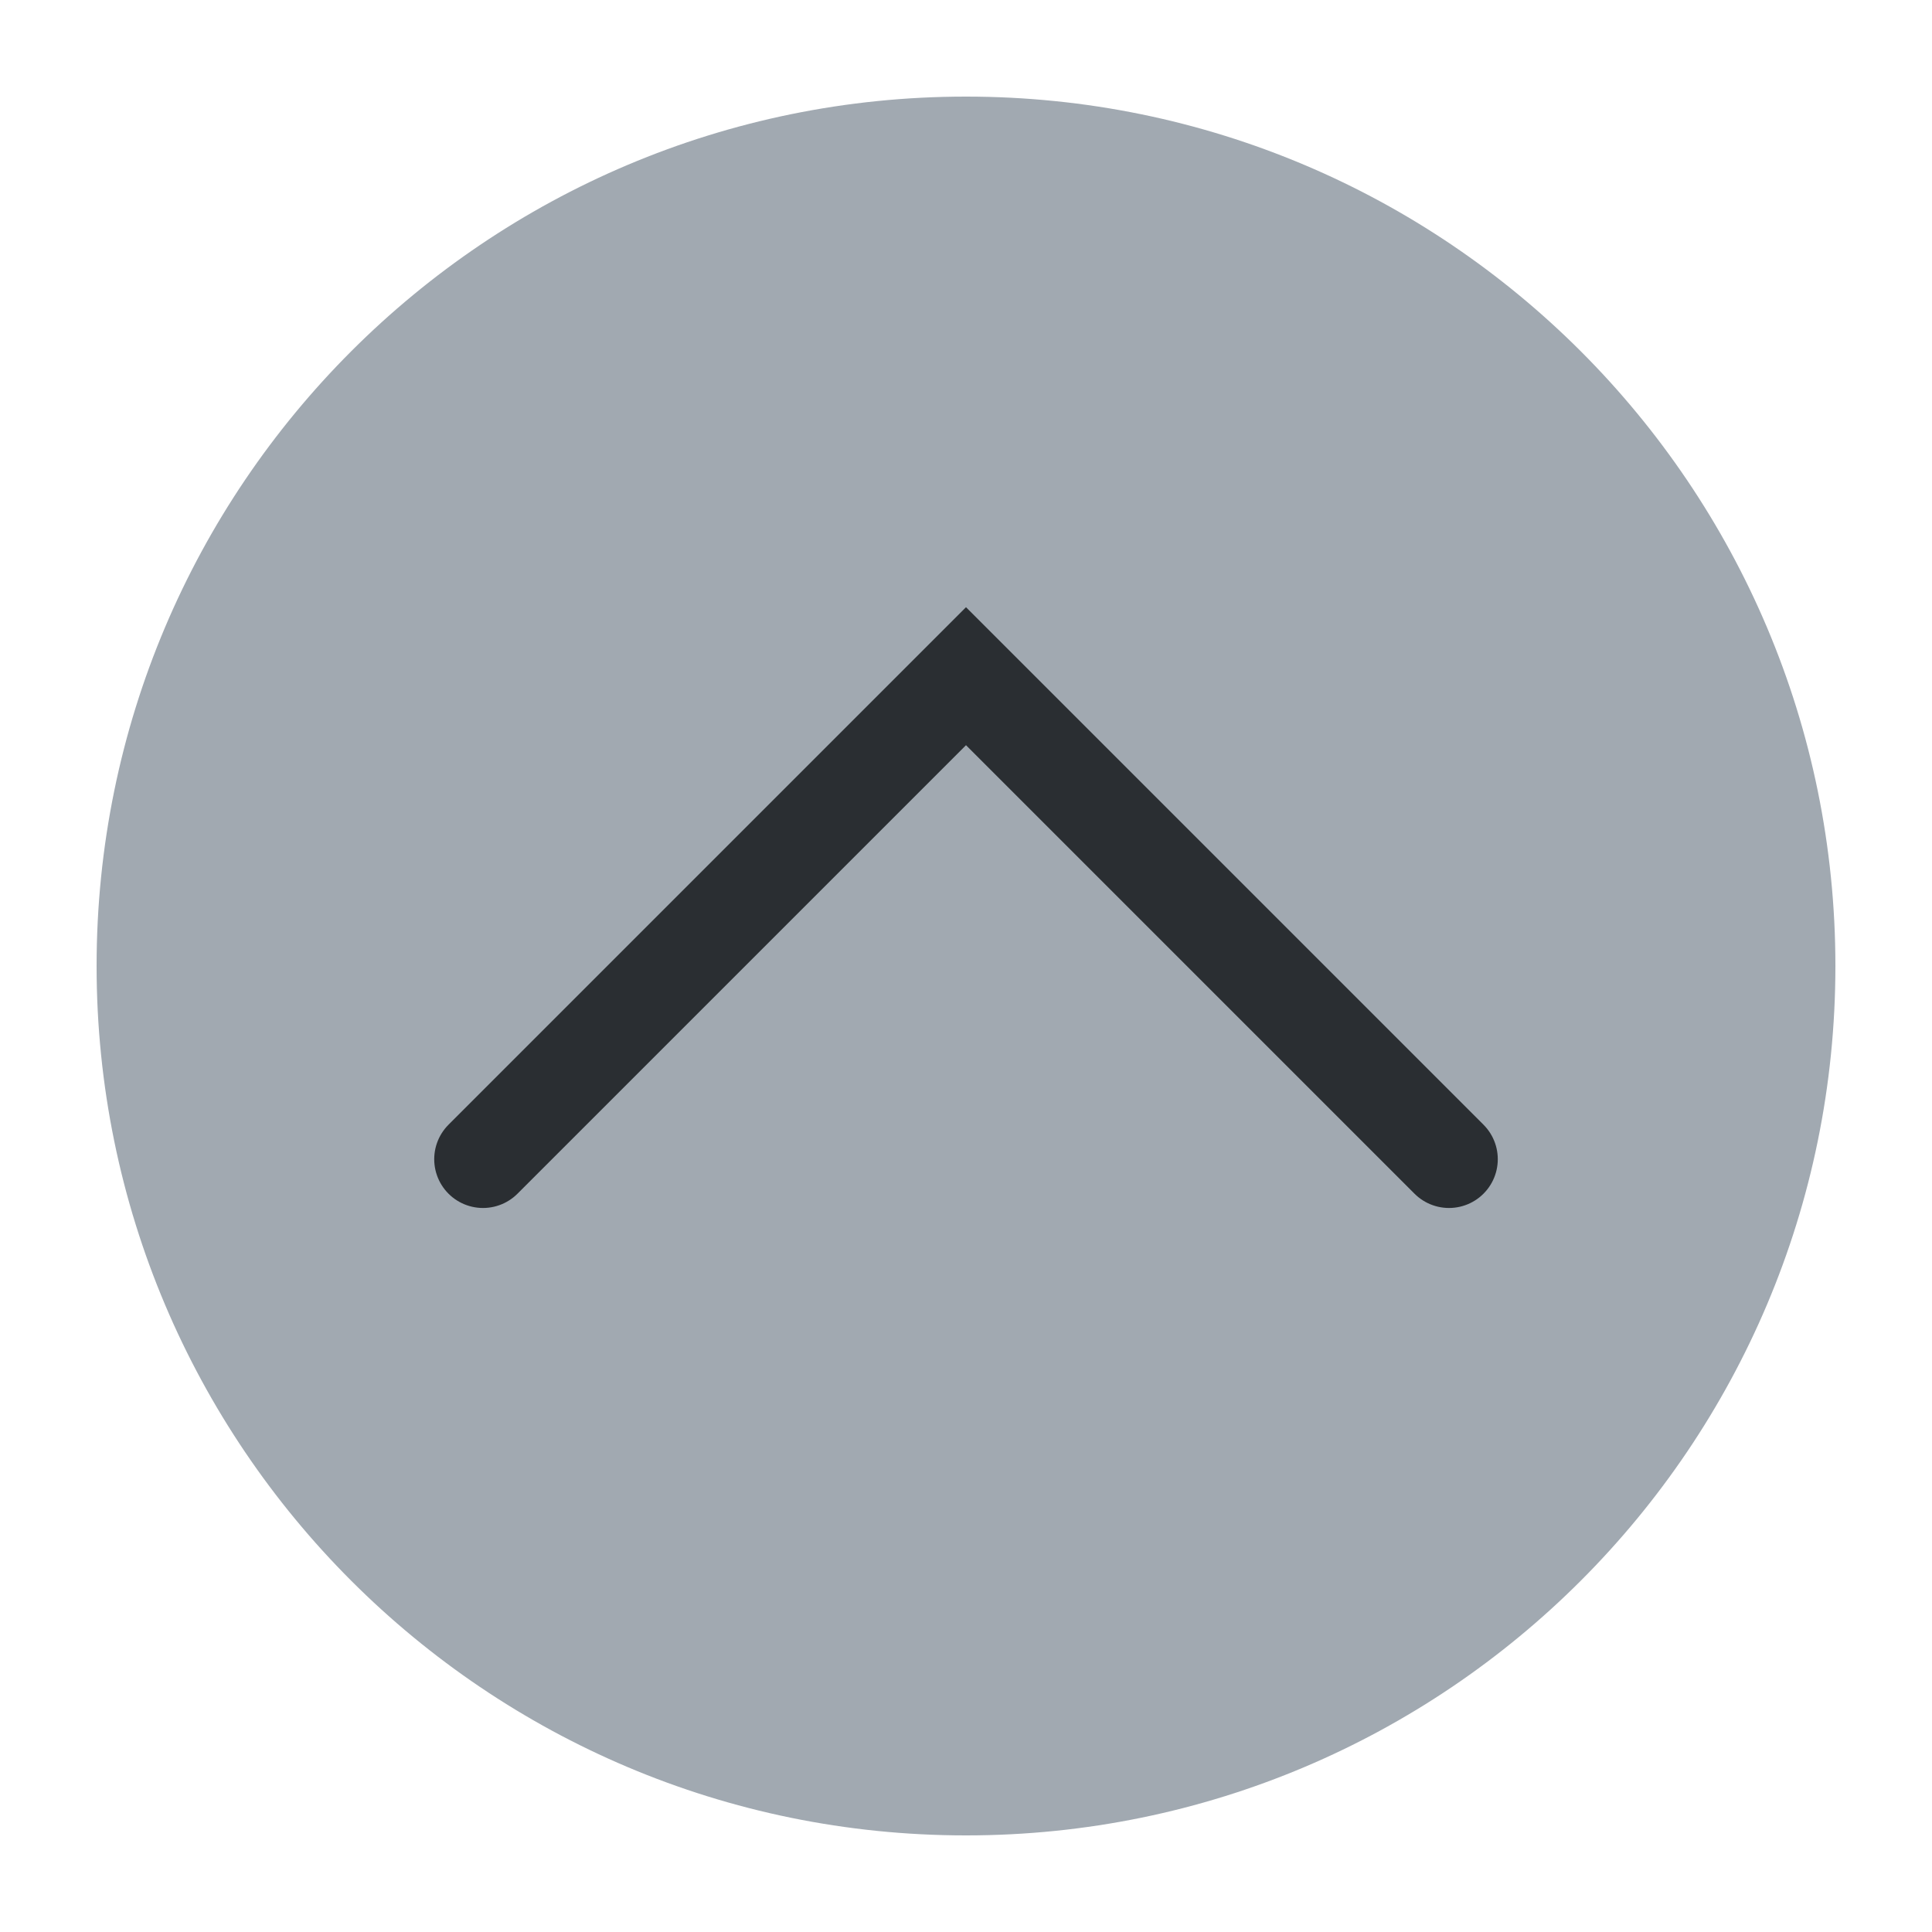
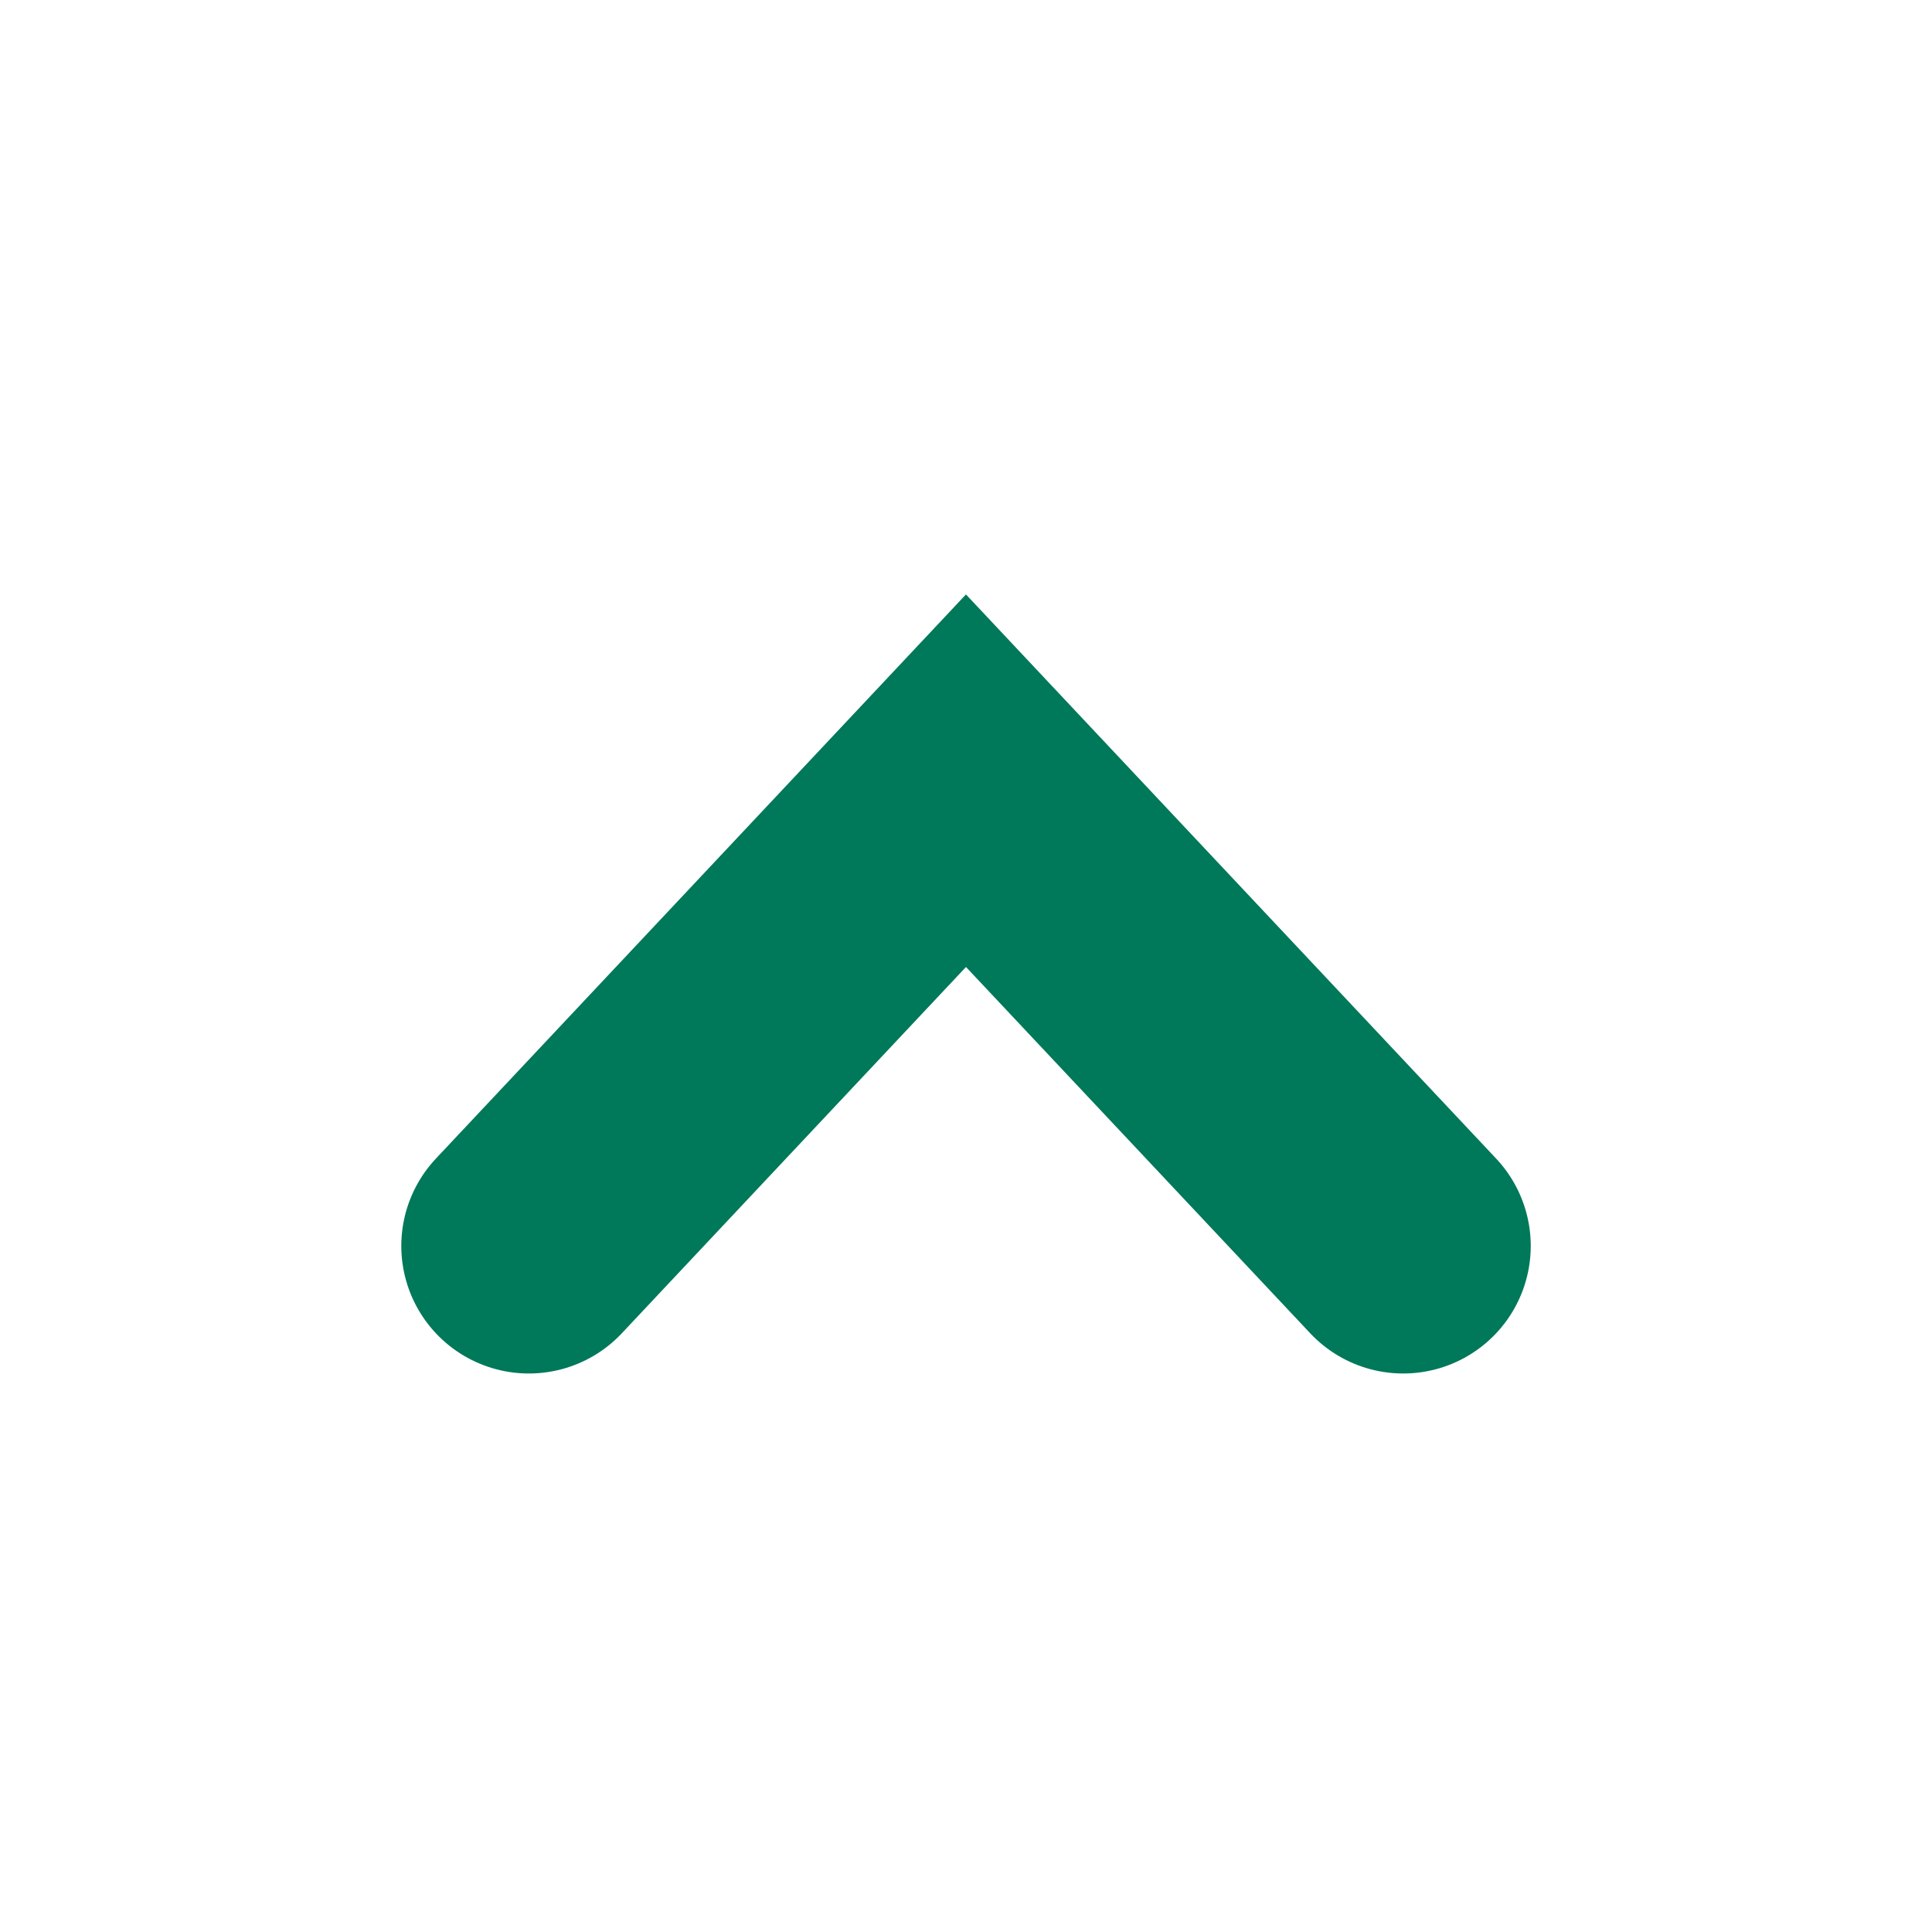
<svg xmlns="http://www.w3.org/2000/svg" viewBox="0 0 50 50" version="1.2" baseProfile="tiny">
  <defs>
</defs>
  <g fill="none" stroke="black" stroke-width="1" fill-rule="evenodd" stroke-linecap="square" stroke-linejoin="bevel">
-     <g fill="#a1a9b1" fill-opacity="1" stroke="none" transform="matrix(2.5,0,0,2.5,2.5,2.5)" font-family="Noto Sans" font-size="10" font-weight="400" font-style="normal">
-       <circle cx="9" cy="9" r="9" />
+     <g fill="#000000" fill-opacity="1" stroke="none" transform="matrix(2.5,0,0,2.5,37.9492,45.4947)" font-family="Noto Sans" font-size="10" font-weight="400" font-style="normal" opacity="0">
+       <rect x="-15.18" y="-18.198" width="20" height="20" />
    </g>
-     <g fill="none" stroke="#2a2e32" stroke-opacity="1" stroke-width="1.01" stroke-linecap="round" stroke-linejoin="miter" stroke-miterlimit="2" transform="matrix(2.5,0,0,2.5,2.5,2.5)" font-family="Noto Sans" font-size="10" font-weight="400" font-style="normal">
-       <polyline fill="none" vector-effect="none" points="4,11 9,6 14,11 " />
+     <g fill="none" stroke="none" transform="matrix(2.5,0,0,2.5,37.9492,45.4947)" font-family="Noto Sans" font-size="10" font-weight="400" font-style="normal">
+       <path vector-effect="none" fill-rule="nonzero" d="M-9.705,-5.3 L-5.18,-10.116 L-0.654,-5.3" />
+     </g>
+     <g fill="none" stroke="#00785a" stroke-opacity="1" stroke-width="2.641" stroke-linecap="round" stroke-linejoin="miter" stroke-miterlimit="4" transform="matrix(2.5,0,0,2.5,37.9492,45.4947)" font-family="Noto Sans" font-size="10" font-weight="400" font-style="normal">
+       <path vector-effect="none" fill-rule="nonzero" d="M-9.705,-5.3 L-5.18,-10.116 L-0.654,-5.3" />
    </g>
    <g fill="none" stroke="#000000" stroke-opacity="1" stroke-width="1" stroke-linecap="square" stroke-linejoin="bevel" transform="matrix(1,0,0,1,0,0)" font-family="Noto Sans" font-size="10" font-weight="400" font-style="normal">
</g>
  </g>
</svg>
